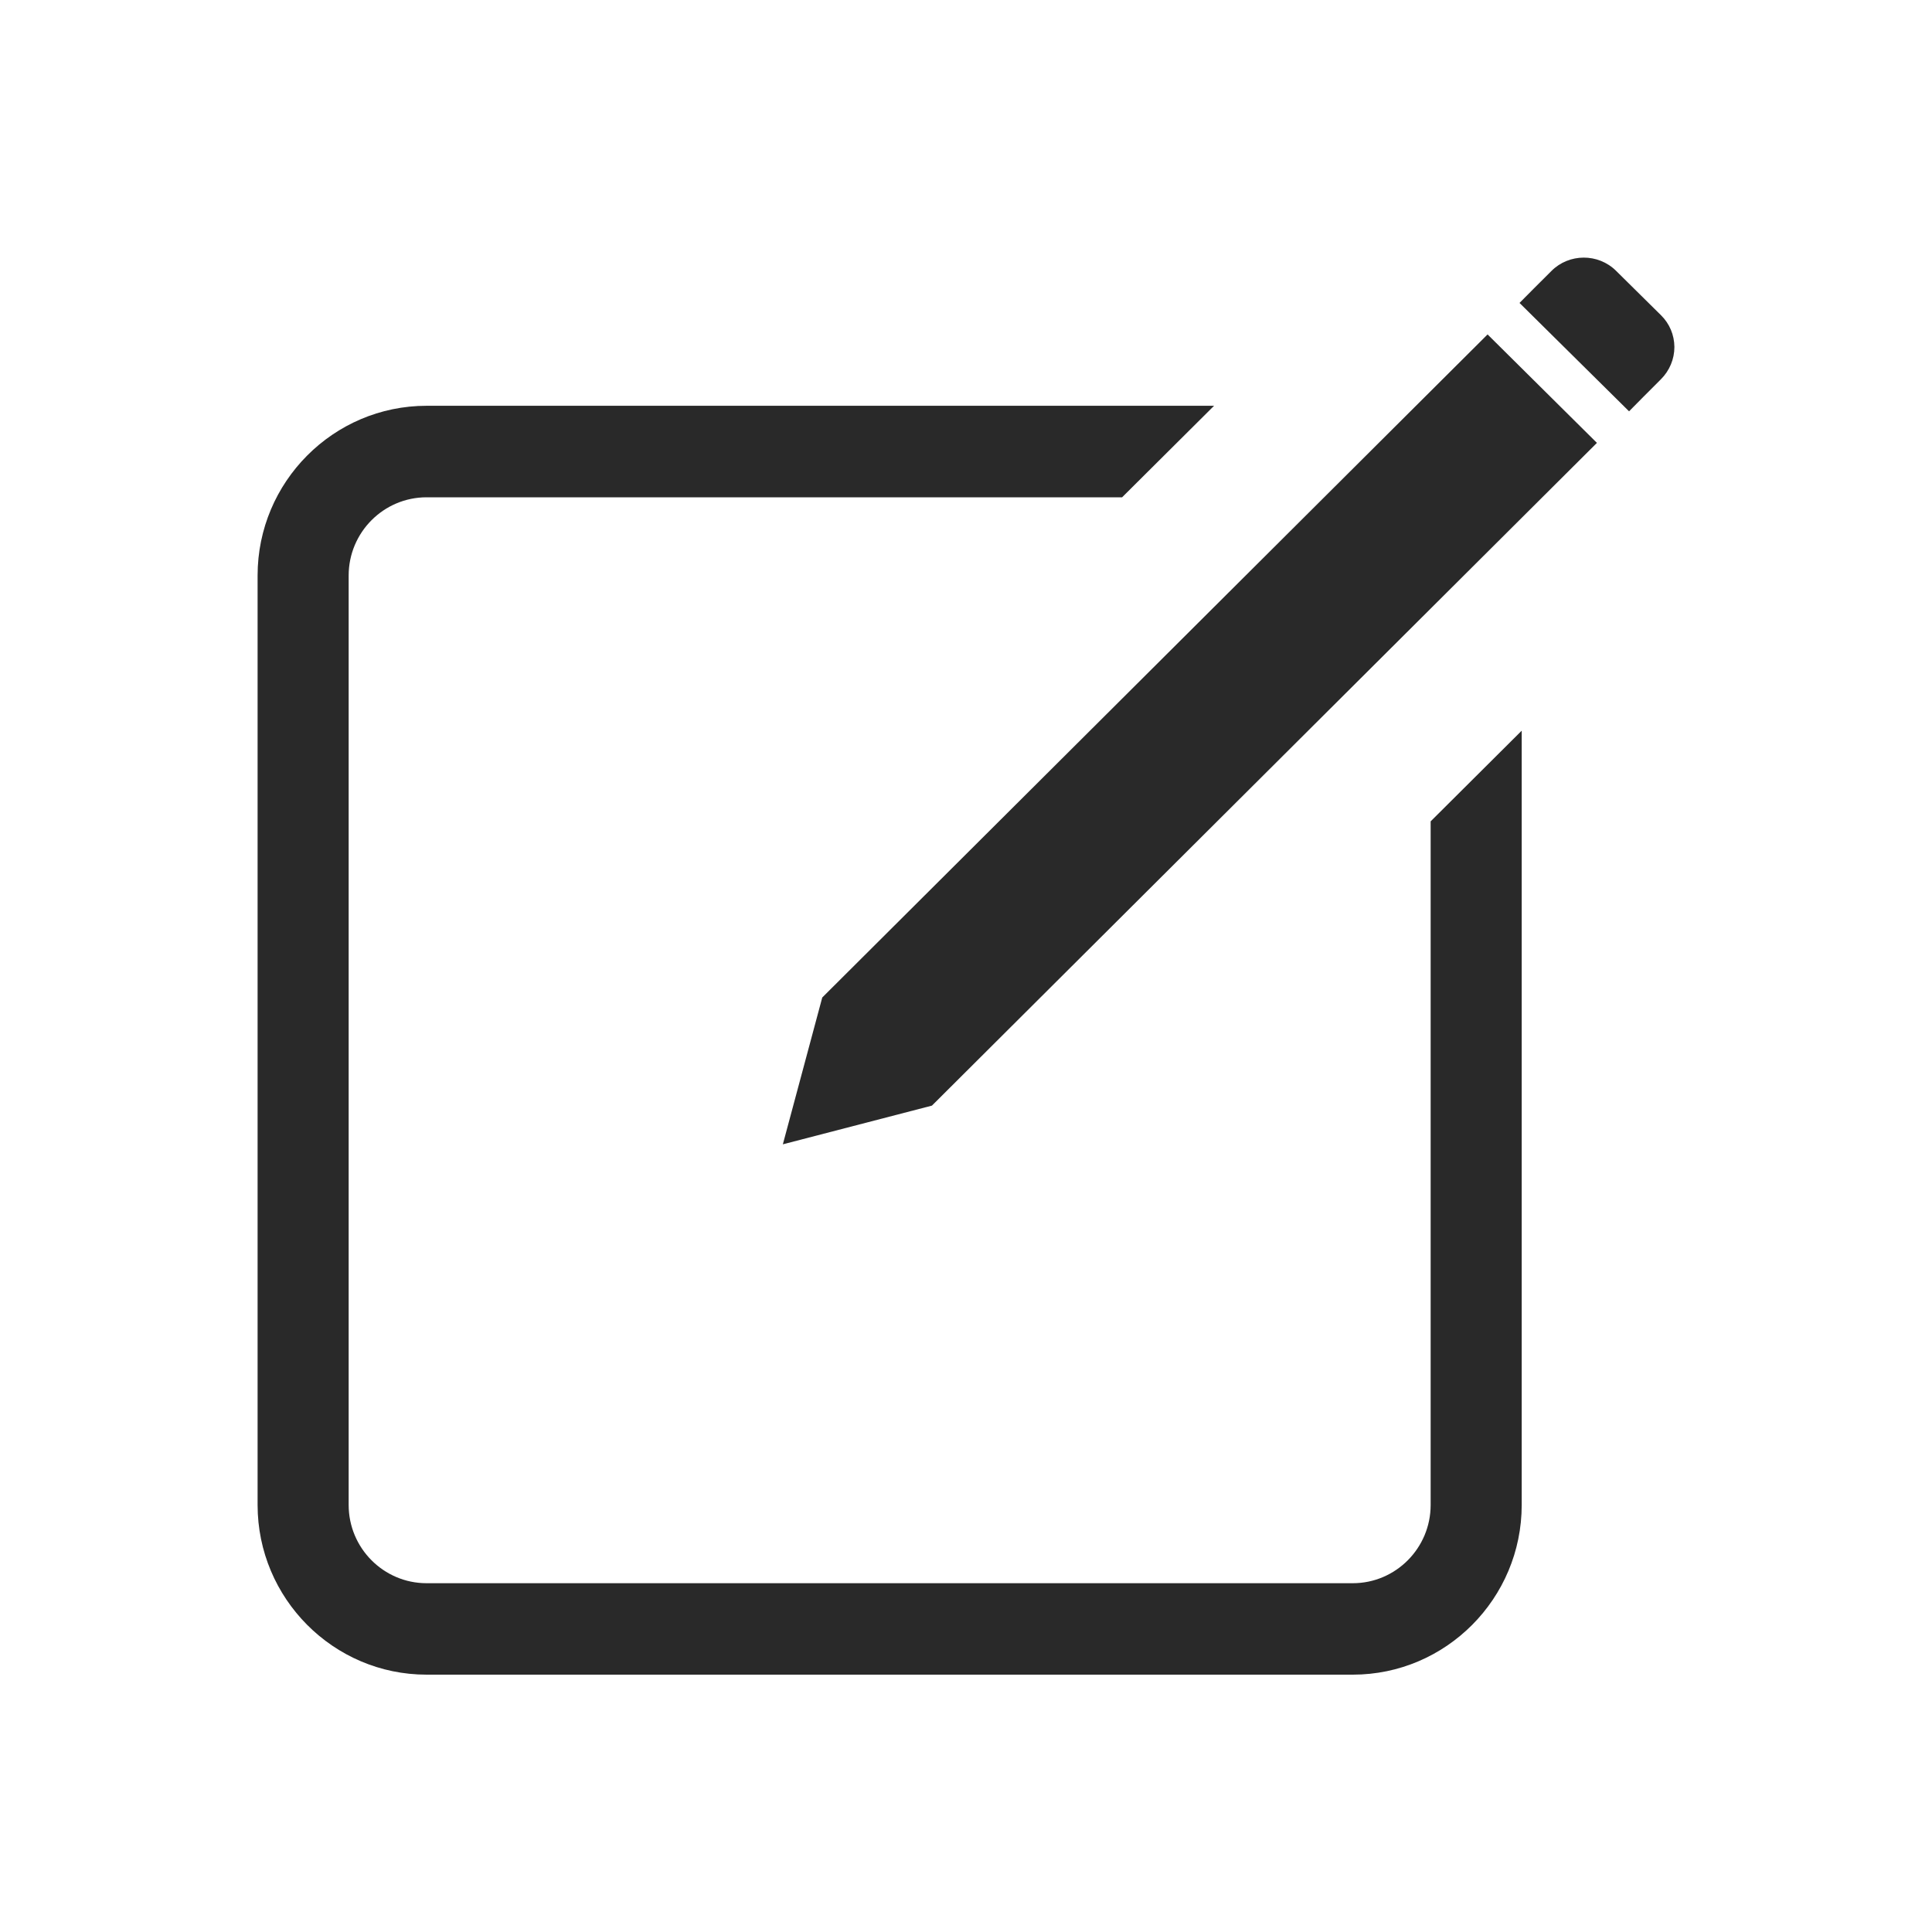
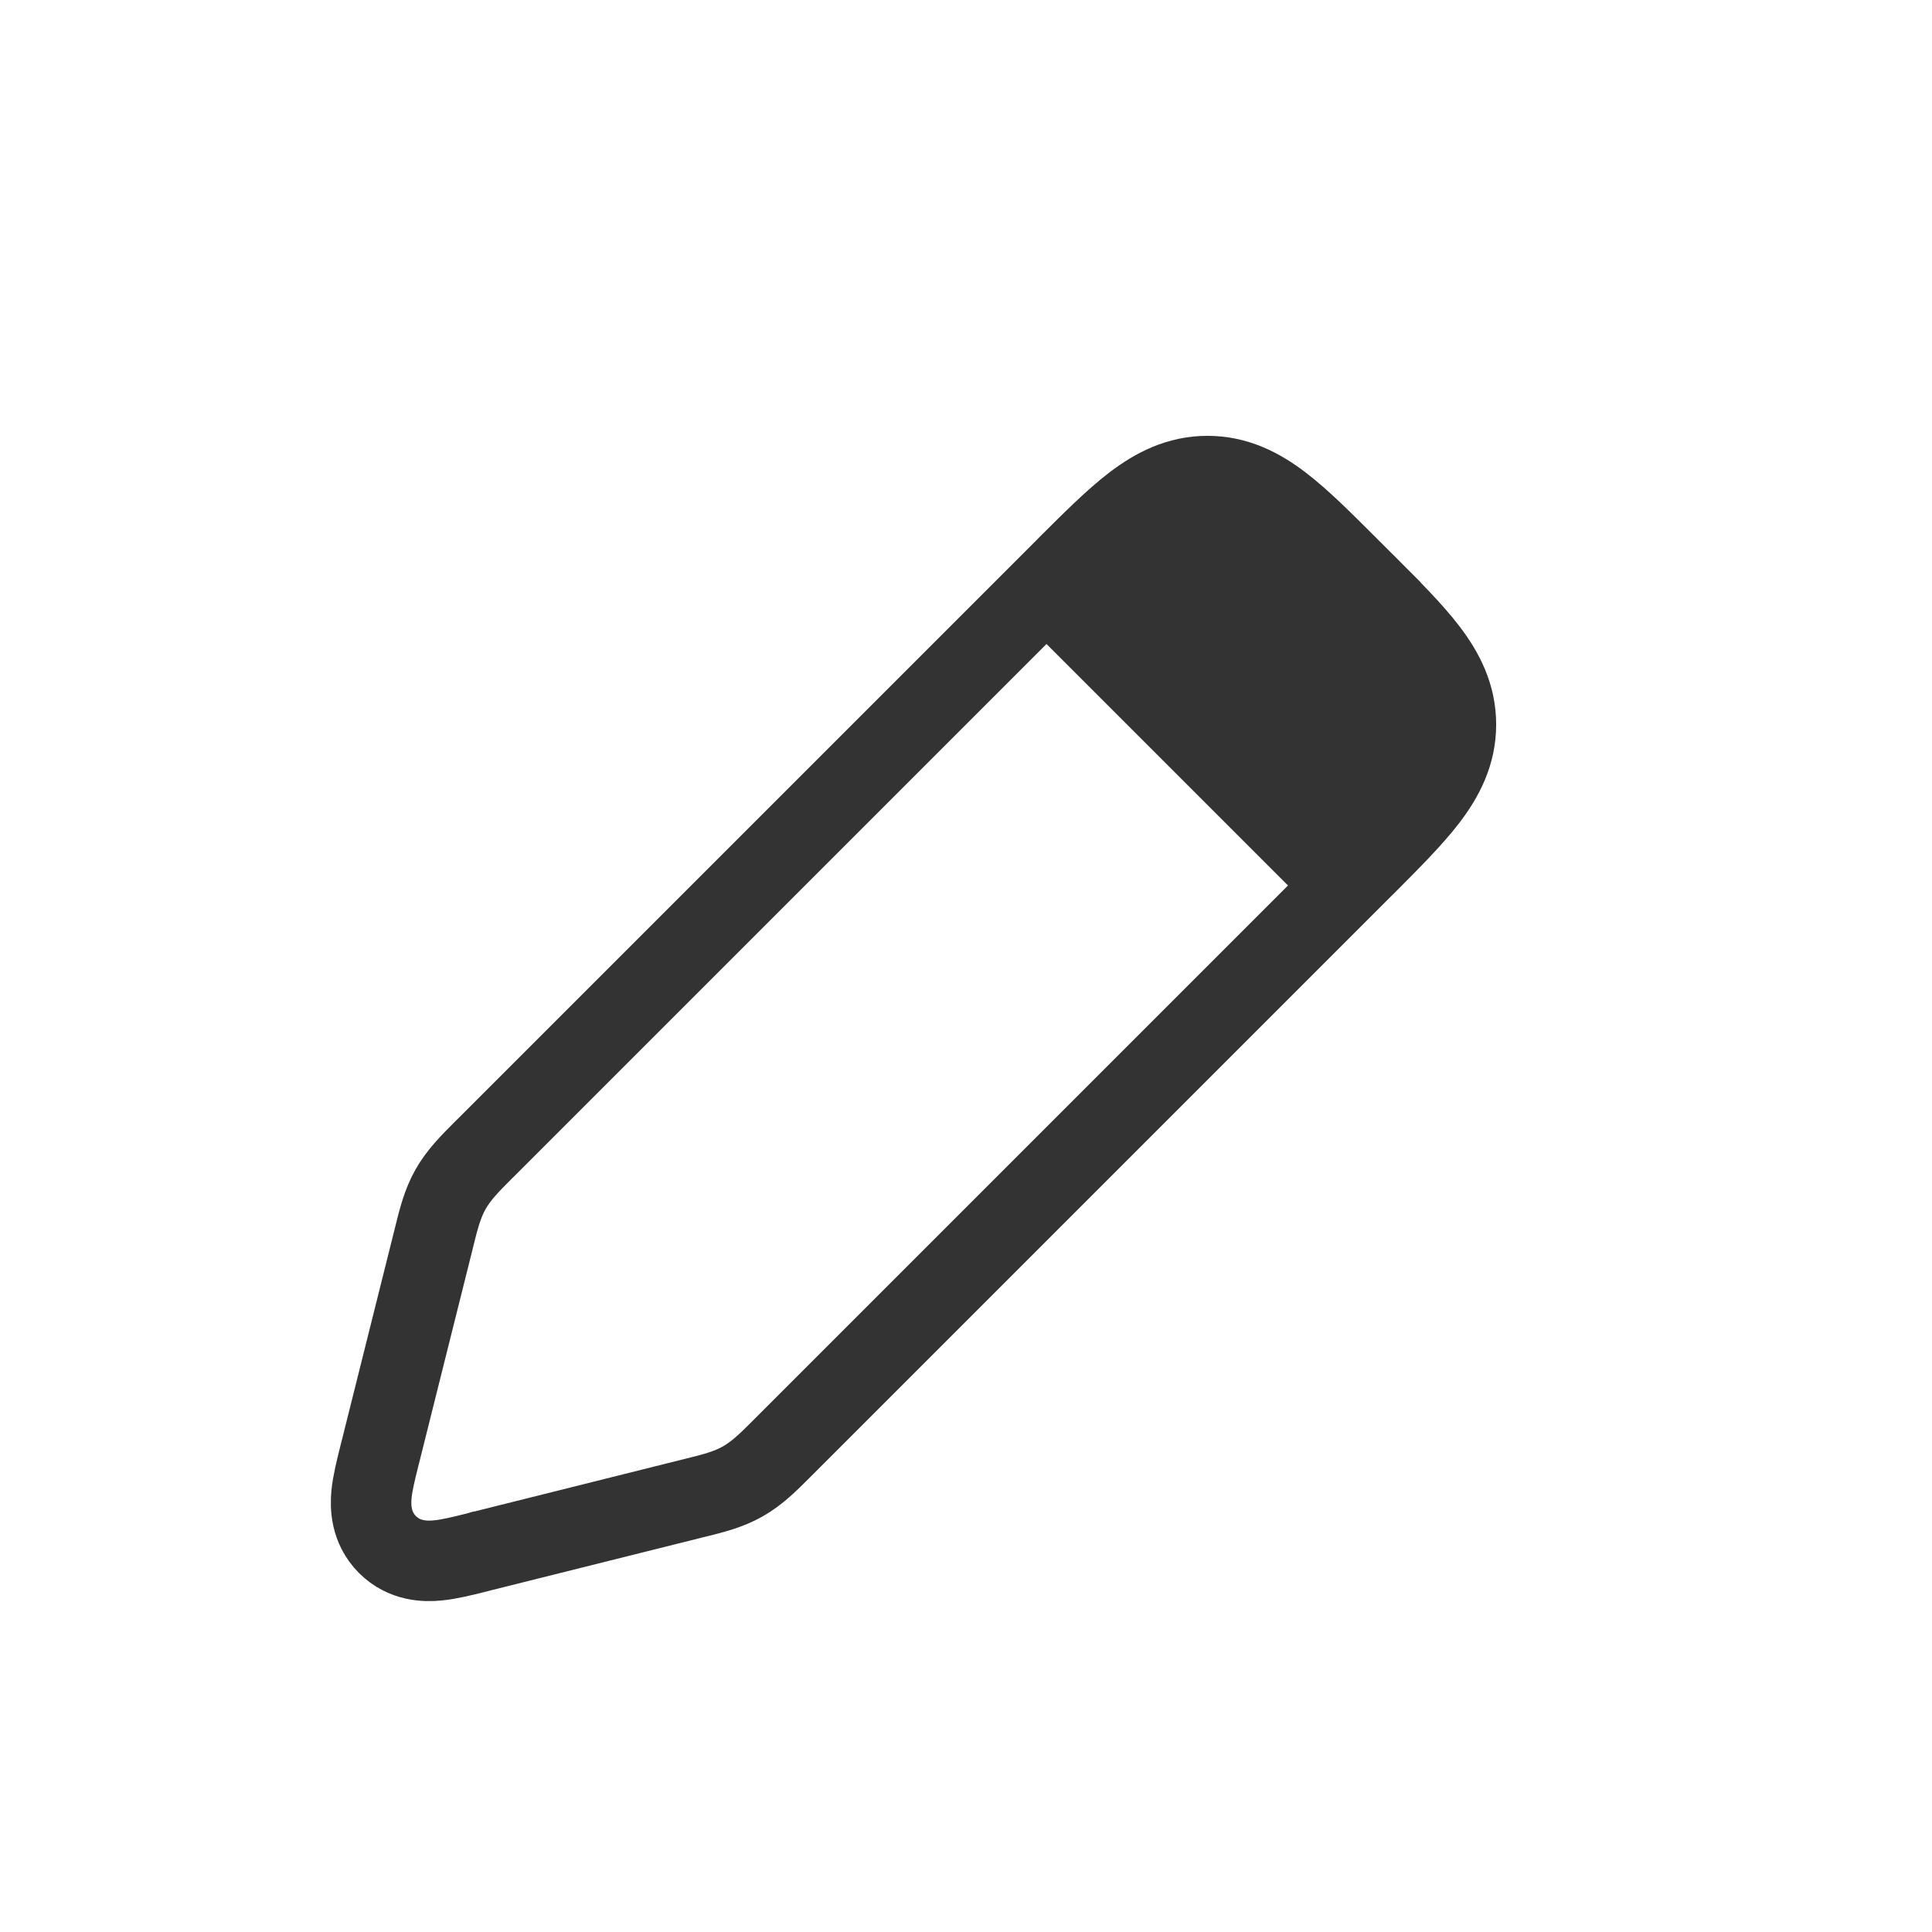
- <svg xmlns="http://www.w3.org/2000/svg" width="30" height="30" viewBox="0 0 30 30" fill="none">
-   <path fill-rule="evenodd" clip-rule="evenodd" d="M26 5.387C25.998 5.2 25.925 5.027 25.794 4.897L25.094 4.205C24.816 3.93 24.364 3.933 24.09 4.208C23.892 4.404 23.717 4.581 23.595 4.704L25.296 6.387C25.418 6.263 25.593 6.086 25.79 5.89C25.925 5.755 26 5.576 26 5.387ZM4 8.936V23.369C4 24.821 5.178 26.004 6.624 26.004H21.006C22.452 26.004 23.629 24.821 23.629 23.369V11.346L22.215 12.754V23.369C22.215 24.039 21.672 24.584 21.006 24.584H6.624C5.957 24.584 5.414 24.039 5.414 23.369V8.936C5.414 8.267 5.957 7.722 6.624 7.722H17.424L18.852 6.301H6.624C5.178 6.301 4 7.483 4 8.936ZM12.768 15.489L12.156 17.769L14.471 17.168L24.797 6.877L23.099 5.193L12.768 15.489Z" fill="#292929" />
+ <svg xmlns="http://www.w3.org/2000/svg" width="24" height="24" viewBox="0 0 24 24" fill="none">
+   <path d="M5.93 19.283L5.93 19.283L5.951 19.277L5.952 19.277L8.584 18.619C8.599 18.616 8.614 18.612 8.629 18.608C8.852 18.553 9.049 18.504 9.228 18.402C9.407 18.301 9.55 18.157 9.712 17.995C9.723 17.984 9.734 17.973 9.745 17.962L16.939 10.768L16.939 10.768L16.963 10.745C17.276 10.431 17.546 10.161 17.733 9.916C17.934 9.653 18.086 9.36 18.086 9C18.086 8.64 17.934 8.347 17.733 8.084C17.546 7.839 17.276 7.569 16.963 7.255L16.939 7.232L16.586 7.586L16.939 7.232L16.768 7.061L16.744 7.037C16.431 6.724 16.161 6.454 15.916 6.267C15.653 6.066 15.36 5.914 15 5.914C14.64 5.914 14.347 6.066 14.084 6.267C13.839 6.454 13.569 6.724 13.255 7.037L13.232 7.061L6.038 14.255C6.027 14.266 6.016 14.277 6.005 14.287C5.843 14.45 5.699 14.593 5.598 14.772C5.496 14.951 5.447 15.148 5.392 15.371C5.388 15.386 5.384 15.401 5.381 15.416L4.717 18.07C4.715 18.079 4.713 18.088 4.71 18.097C4.671 18.254 4.629 18.421 4.615 18.561C4.6 18.716 4.604 18.977 4.813 19.187C5.023 19.396 5.284 19.4 5.438 19.384C5.579 19.371 5.746 19.329 5.903 19.29C5.912 19.287 5.921 19.285 5.93 19.283Z" stroke="#333333" />
+   <path d="M12.5 7.5L15.5 5.5L18.5 8.5L16.5 11.5L12.5 7.5Z" fill="#333333" />
</svg>
